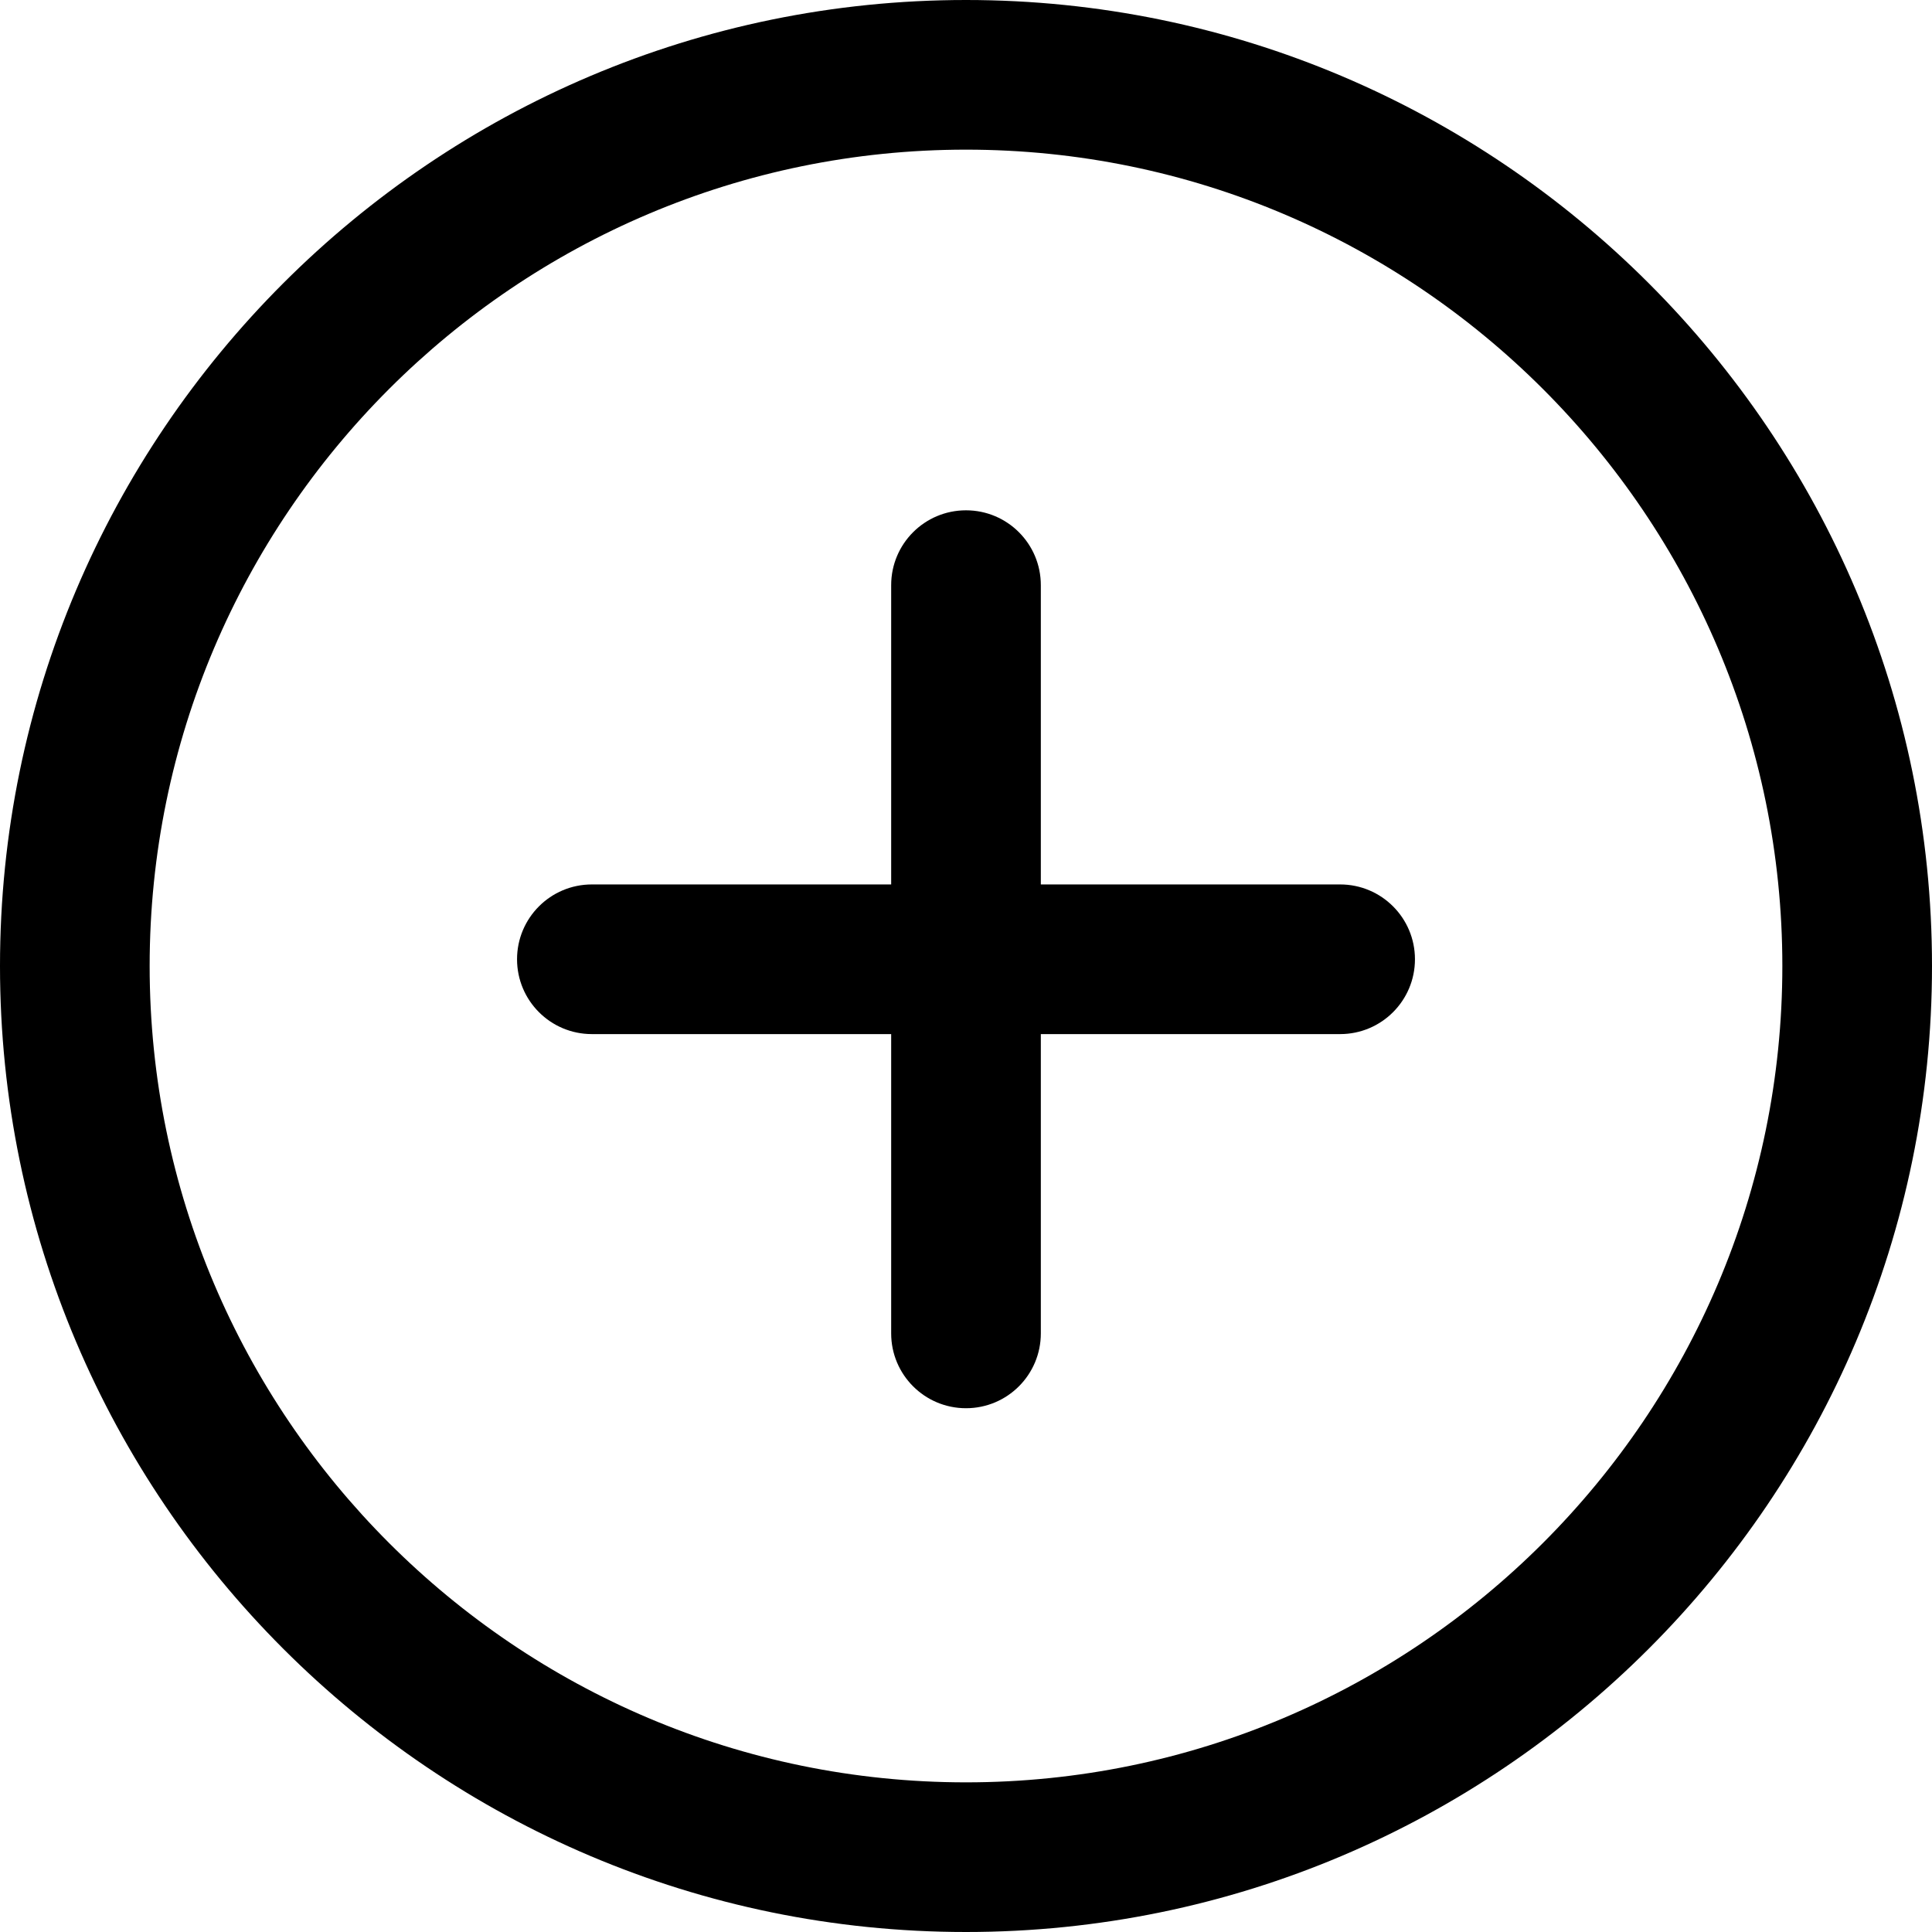
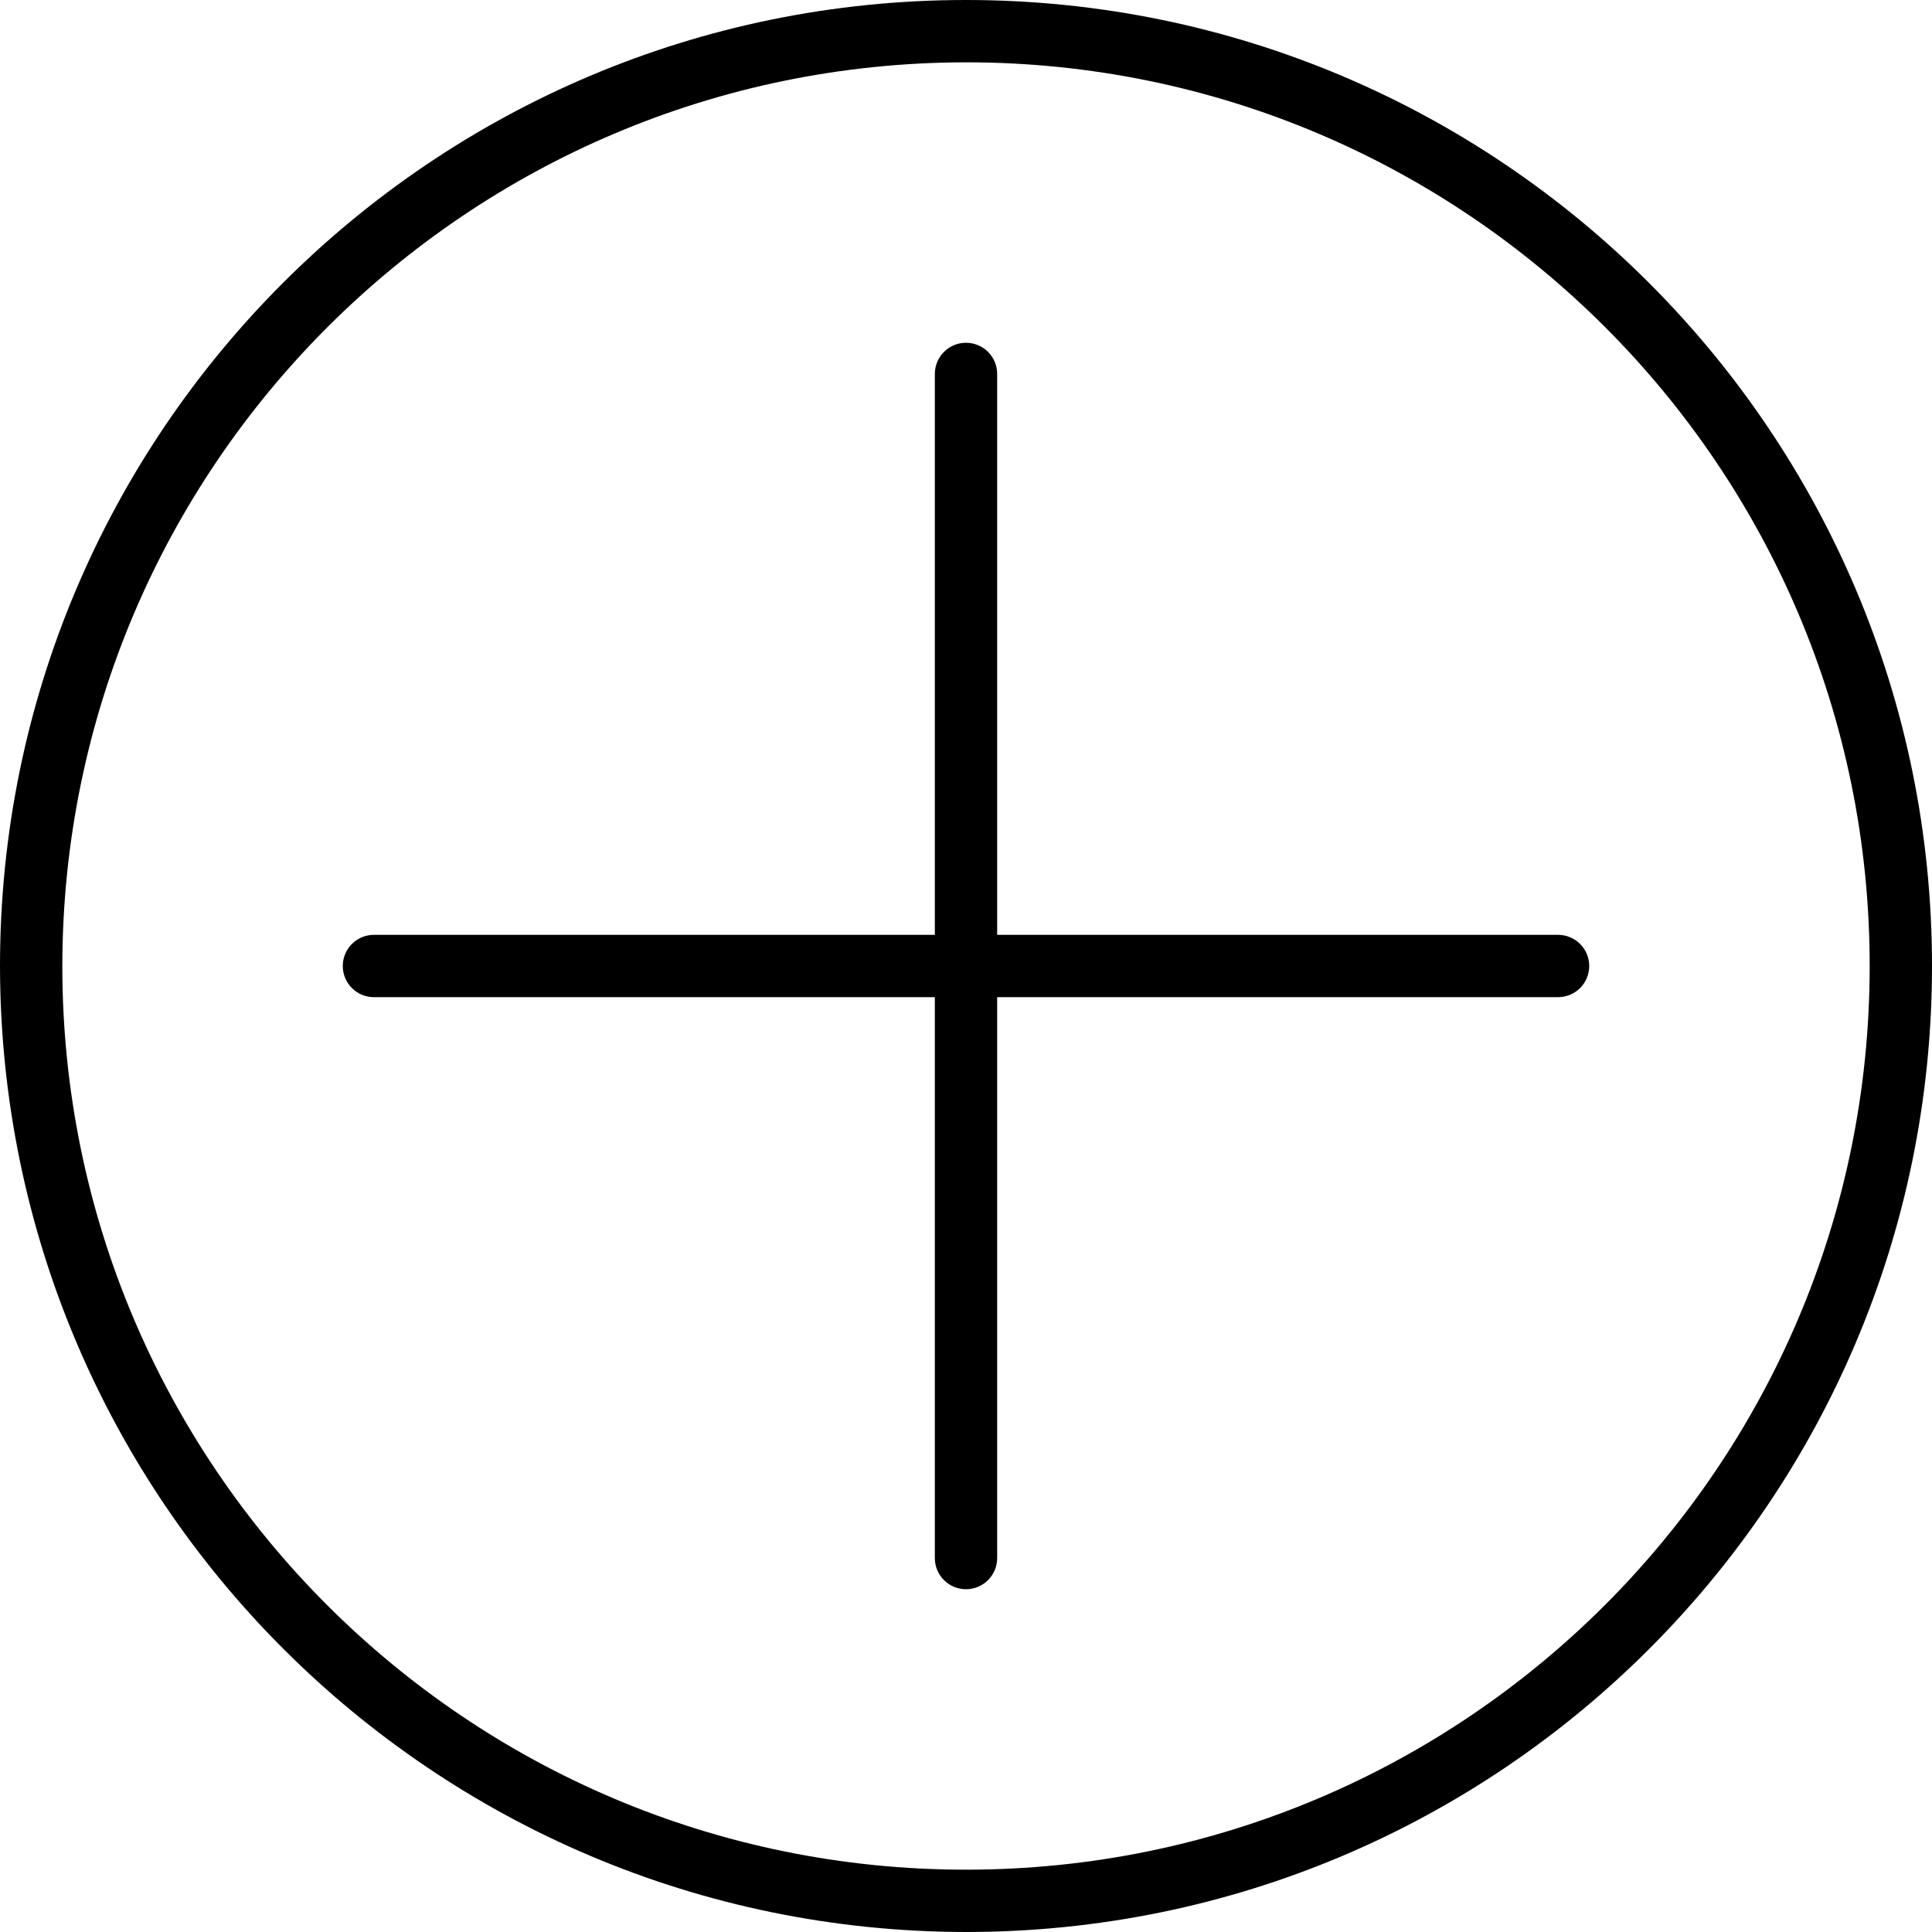
- <svg xmlns="http://www.w3.org/2000/svg" version="1.1" id="Capa_1" x="0px" y="0px" viewBox="0 0 512 512" style="enable-background:new 0 0 512 512;" xml:space="preserve">
+ <svg xmlns="http://www.w3.org/2000/svg" version="1.1" id="Capa_1" x="0px" y="0px" viewBox="0 0 496 496" style="enable-background:new 0 0 496 496;" xml:space="preserve">
  <g>
    <g>
-       <path d="M256,0C114.833,0,0,114.833,0,256s114.833,256,256,256s256-114.853,256-256S397.167,0,256,0z M256,472.341    c-119.275,0-216.341-97.046-216.341-216.341S136.725,39.659,256,39.659S472.341,136.705,472.341,256S375.295,472.341,256,472.341z    " />
-     </g>
-   </g>
-   <g>
-     <g>
-       <path d="M355.148,234.386H275.83v-79.318c0-10.946-8.864-19.83-19.83-19.83s-19.83,8.884-19.83,19.83v79.318h-79.318    c-10.966,0-19.83,8.884-19.83,19.83s8.864,19.83,19.83,19.83h79.318v79.318c0,10.946,8.864,19.83,19.83,19.83    s19.83-8.884,19.83-19.83v-79.318h79.318c10.966,0,19.83-8.884,19.83-19.83S366.114,234.386,355.148,234.386z" />
+       <g>
+         <path d="M248,0C111.033,0,0,111.033,0,248c0.154,136.903,111.097,247.846,248,248c136.967,0,248-111.033,248-248S384.967,0,248,0     z M248,480C119.87,480,16,376.13,16,248C16.146,119.93,119.93,16.146,248,16c128.13,0,232,103.87,232,232S376.13,480,248,480z" />
+         <path d="M400,240H256V96c0-4.418-3.582-8-8-8s-8,3.582-8,8v144H96c-4.418,0-8,3.582-8,8s3.582,8,8,8h144v144c0,4.418,3.582,8,8,8     s8-3.582,8-8V256h144c4.418,0,8-3.582,8-8S404.418,240,400,240z" />
+       </g>
    </g>
  </g>
  <g>
</g>
  <g>
</g>
  <g>
</g>
  <g>
</g>
  <g>
</g>
  <g>
</g>
  <g>
</g>
  <g>
</g>
  <g>
</g>
  <g>
</g>
  <g>
</g>
  <g>
</g>
  <g>
</g>
  <g>
</g>
  <g>
</g>
</svg>
